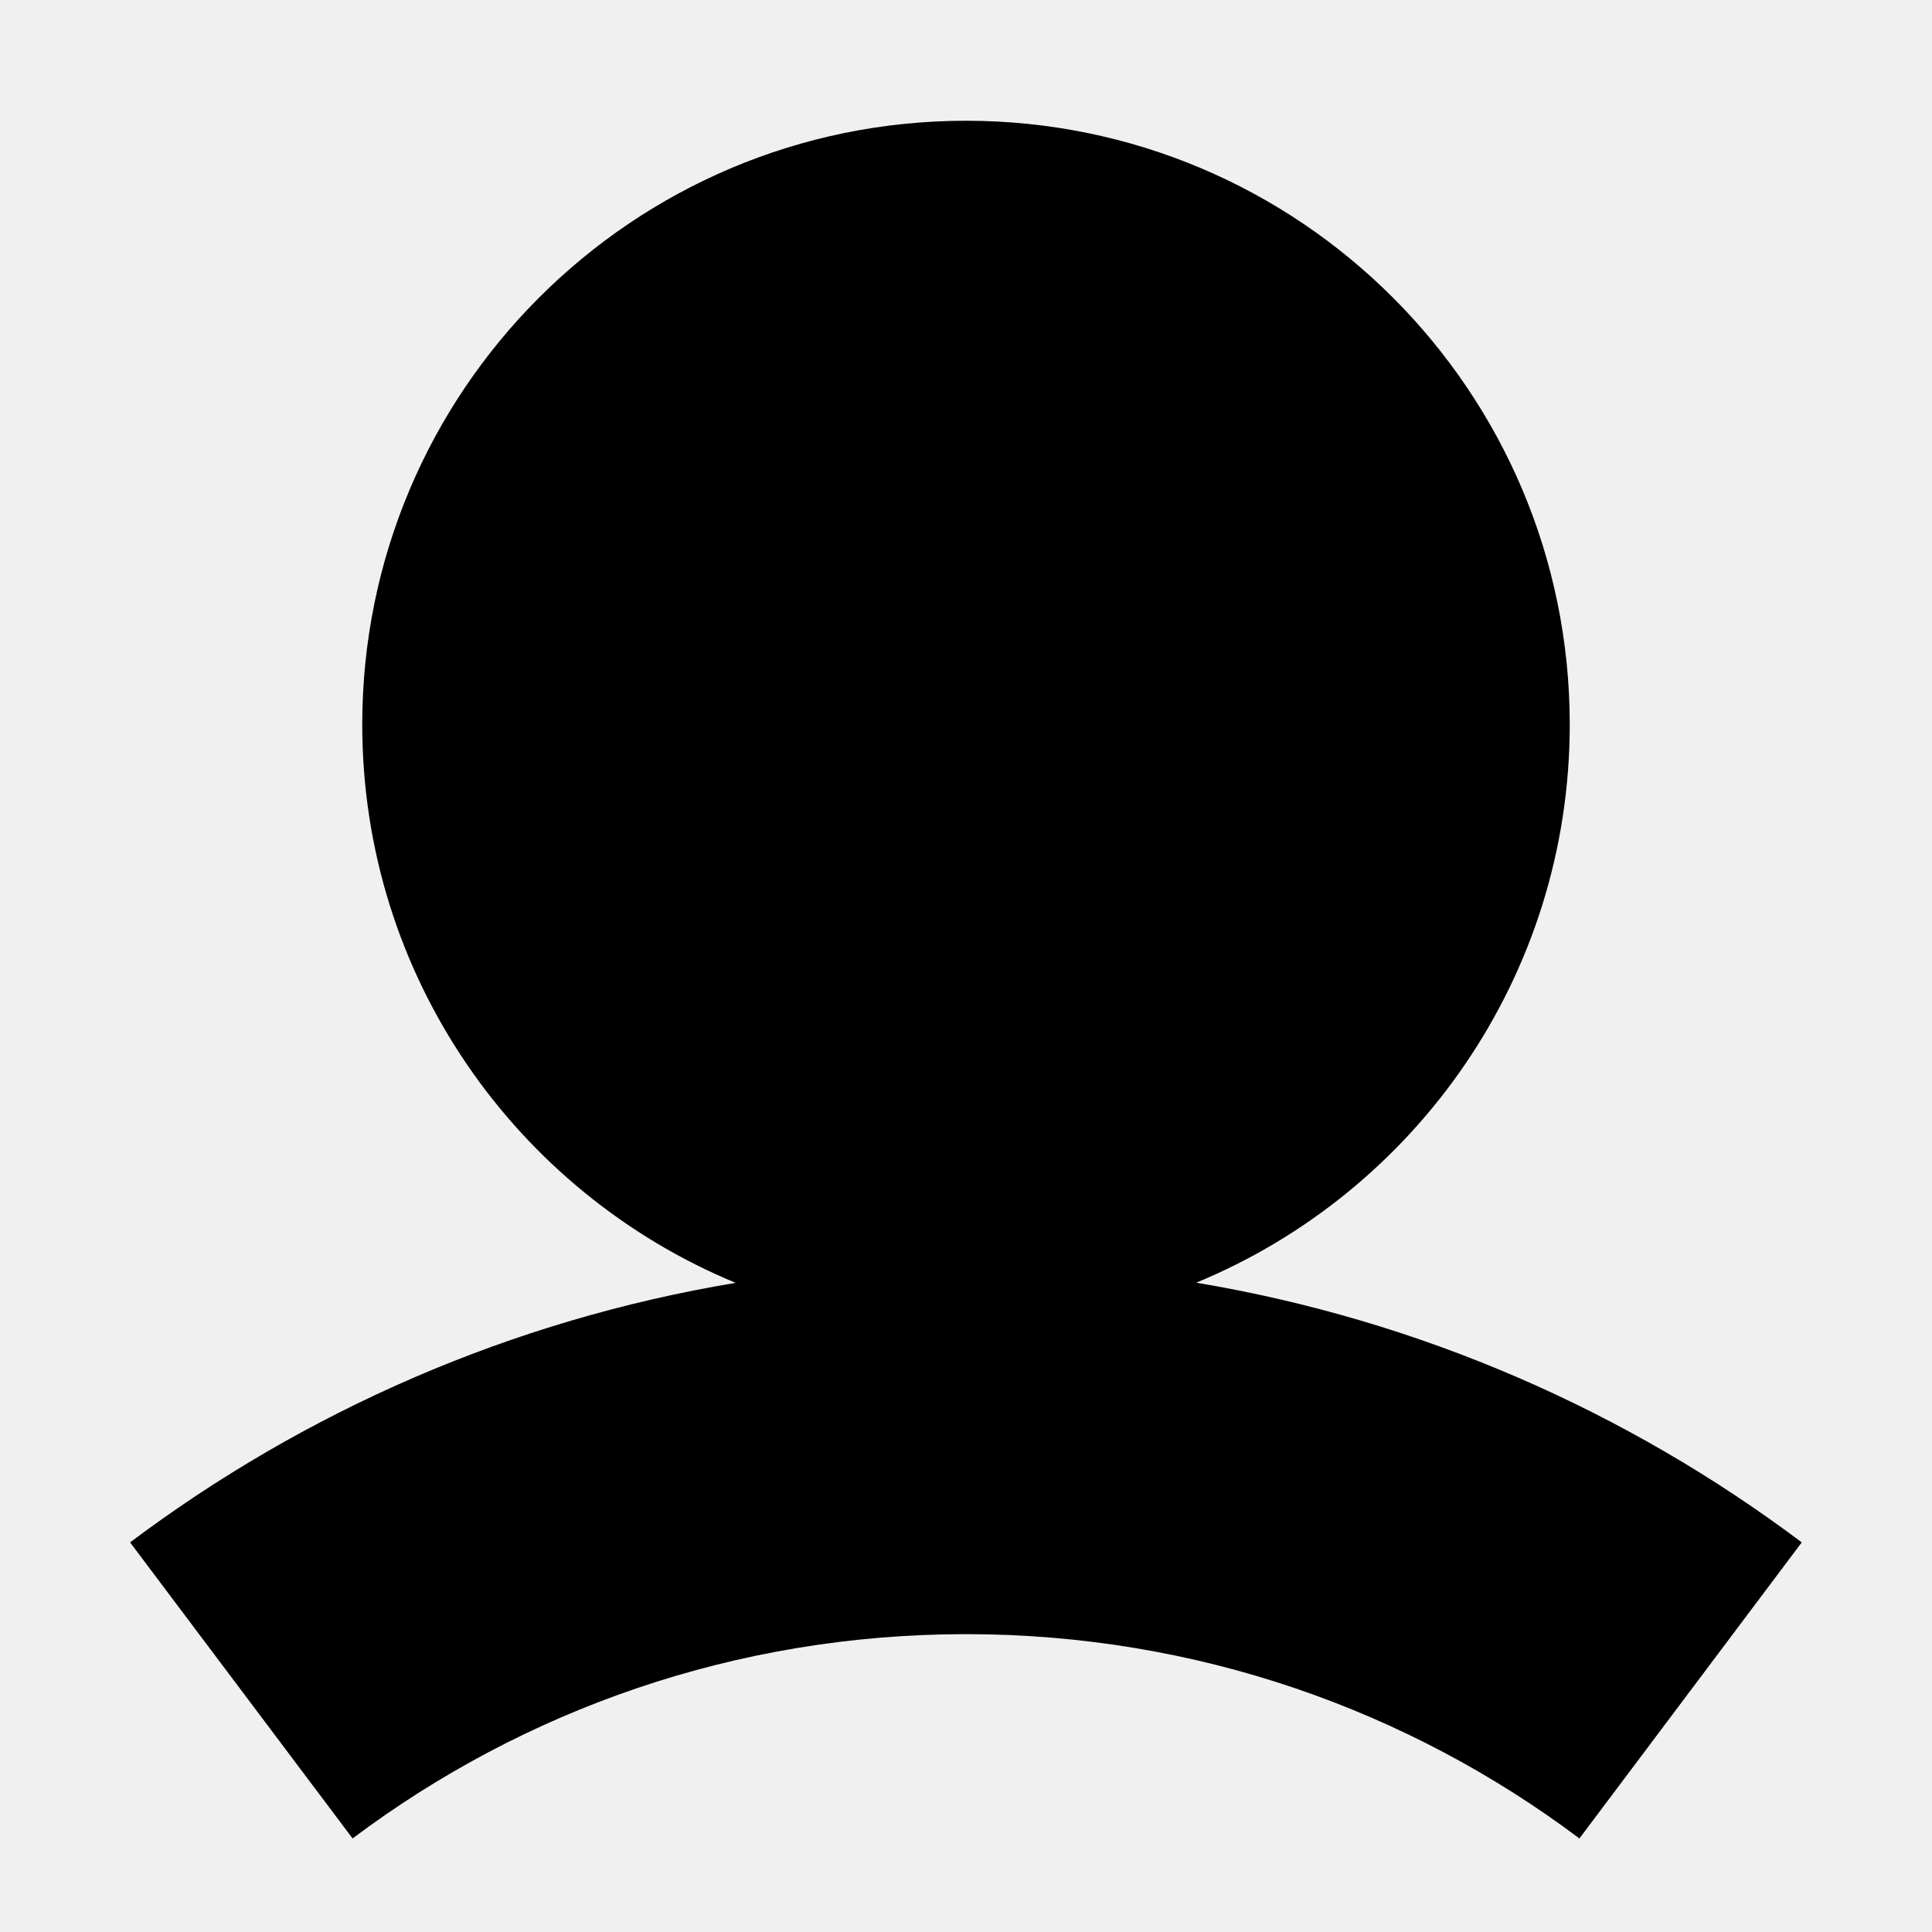
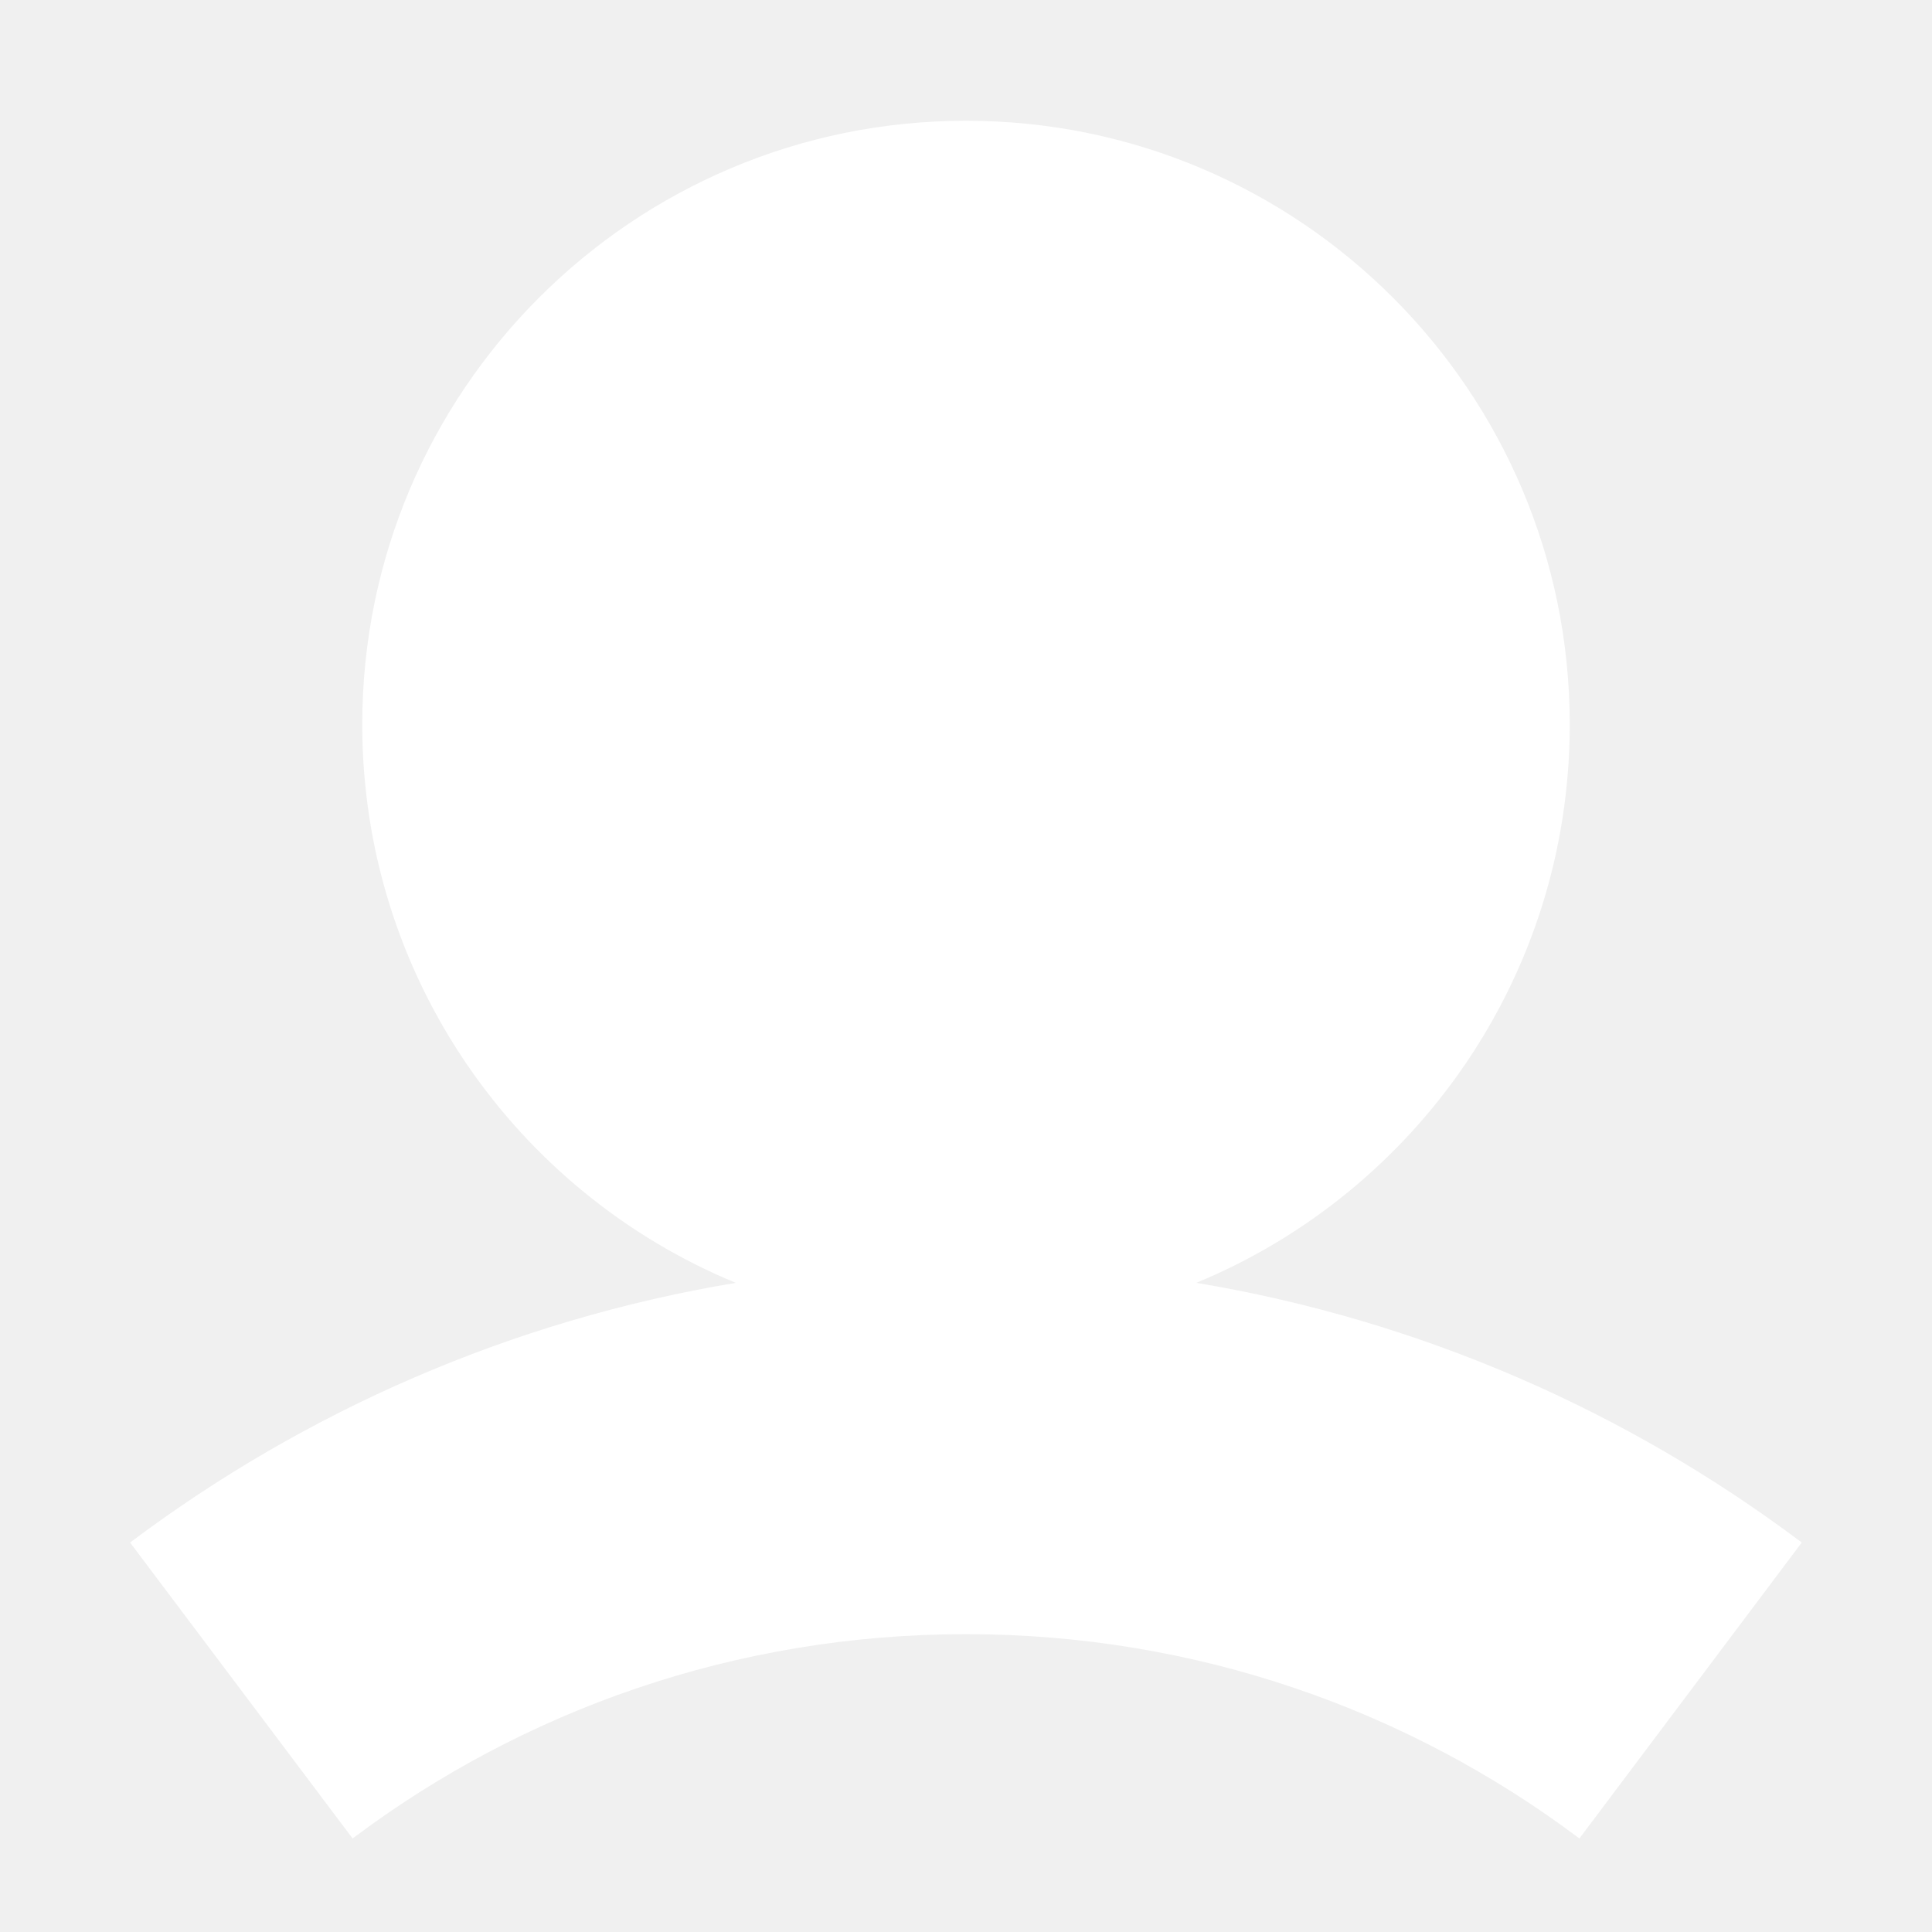
<svg xmlns="http://www.w3.org/2000/svg" width="12" height="12" viewBox="0 0 12 12" fill="none">
-   <path fill-rule="evenodd" clip-rule="evenodd" d="M7.43 7.967C8.792 7.405 9.75 6.064 9.75 4.5C9.75 2.429 8.071 0.75 6 0.75C3.929 0.75 2.25 2.429 2.25 4.5C2.25 6.065 3.208 7.405 4.569 7.968C3.175 8.2 1.892 8.766 0.808 9.58L2.19 11.419C3.251 10.622 4.569 10.15 6 10.15C7.431 10.15 8.748 10.622 9.81 11.419L11.191 9.58C10.107 8.766 8.825 8.2 7.43 7.967Z" fill="black" />
+   <path fill-rule="evenodd" clip-rule="evenodd" d="M7.43 7.968C8.792 7.406 9.75 6.065 9.75 4.5C9.75 2.429 8.071 0.75 6 0.75C3.929 0.75 2.25 2.429 2.25 4.5C2.25 6.065 3.208 7.406 4.57 7.968C3.176 8.2 1.893 8.766 0.808 9.581L2.19 11.419C3.251 10.622 4.569 10.15 6 10.15C7.431 10.15 8.749 10.622 9.81 11.419L11.191 9.581C10.107 8.766 8.824 8.2 7.43 7.968Z" fill="white" />
</svg>
